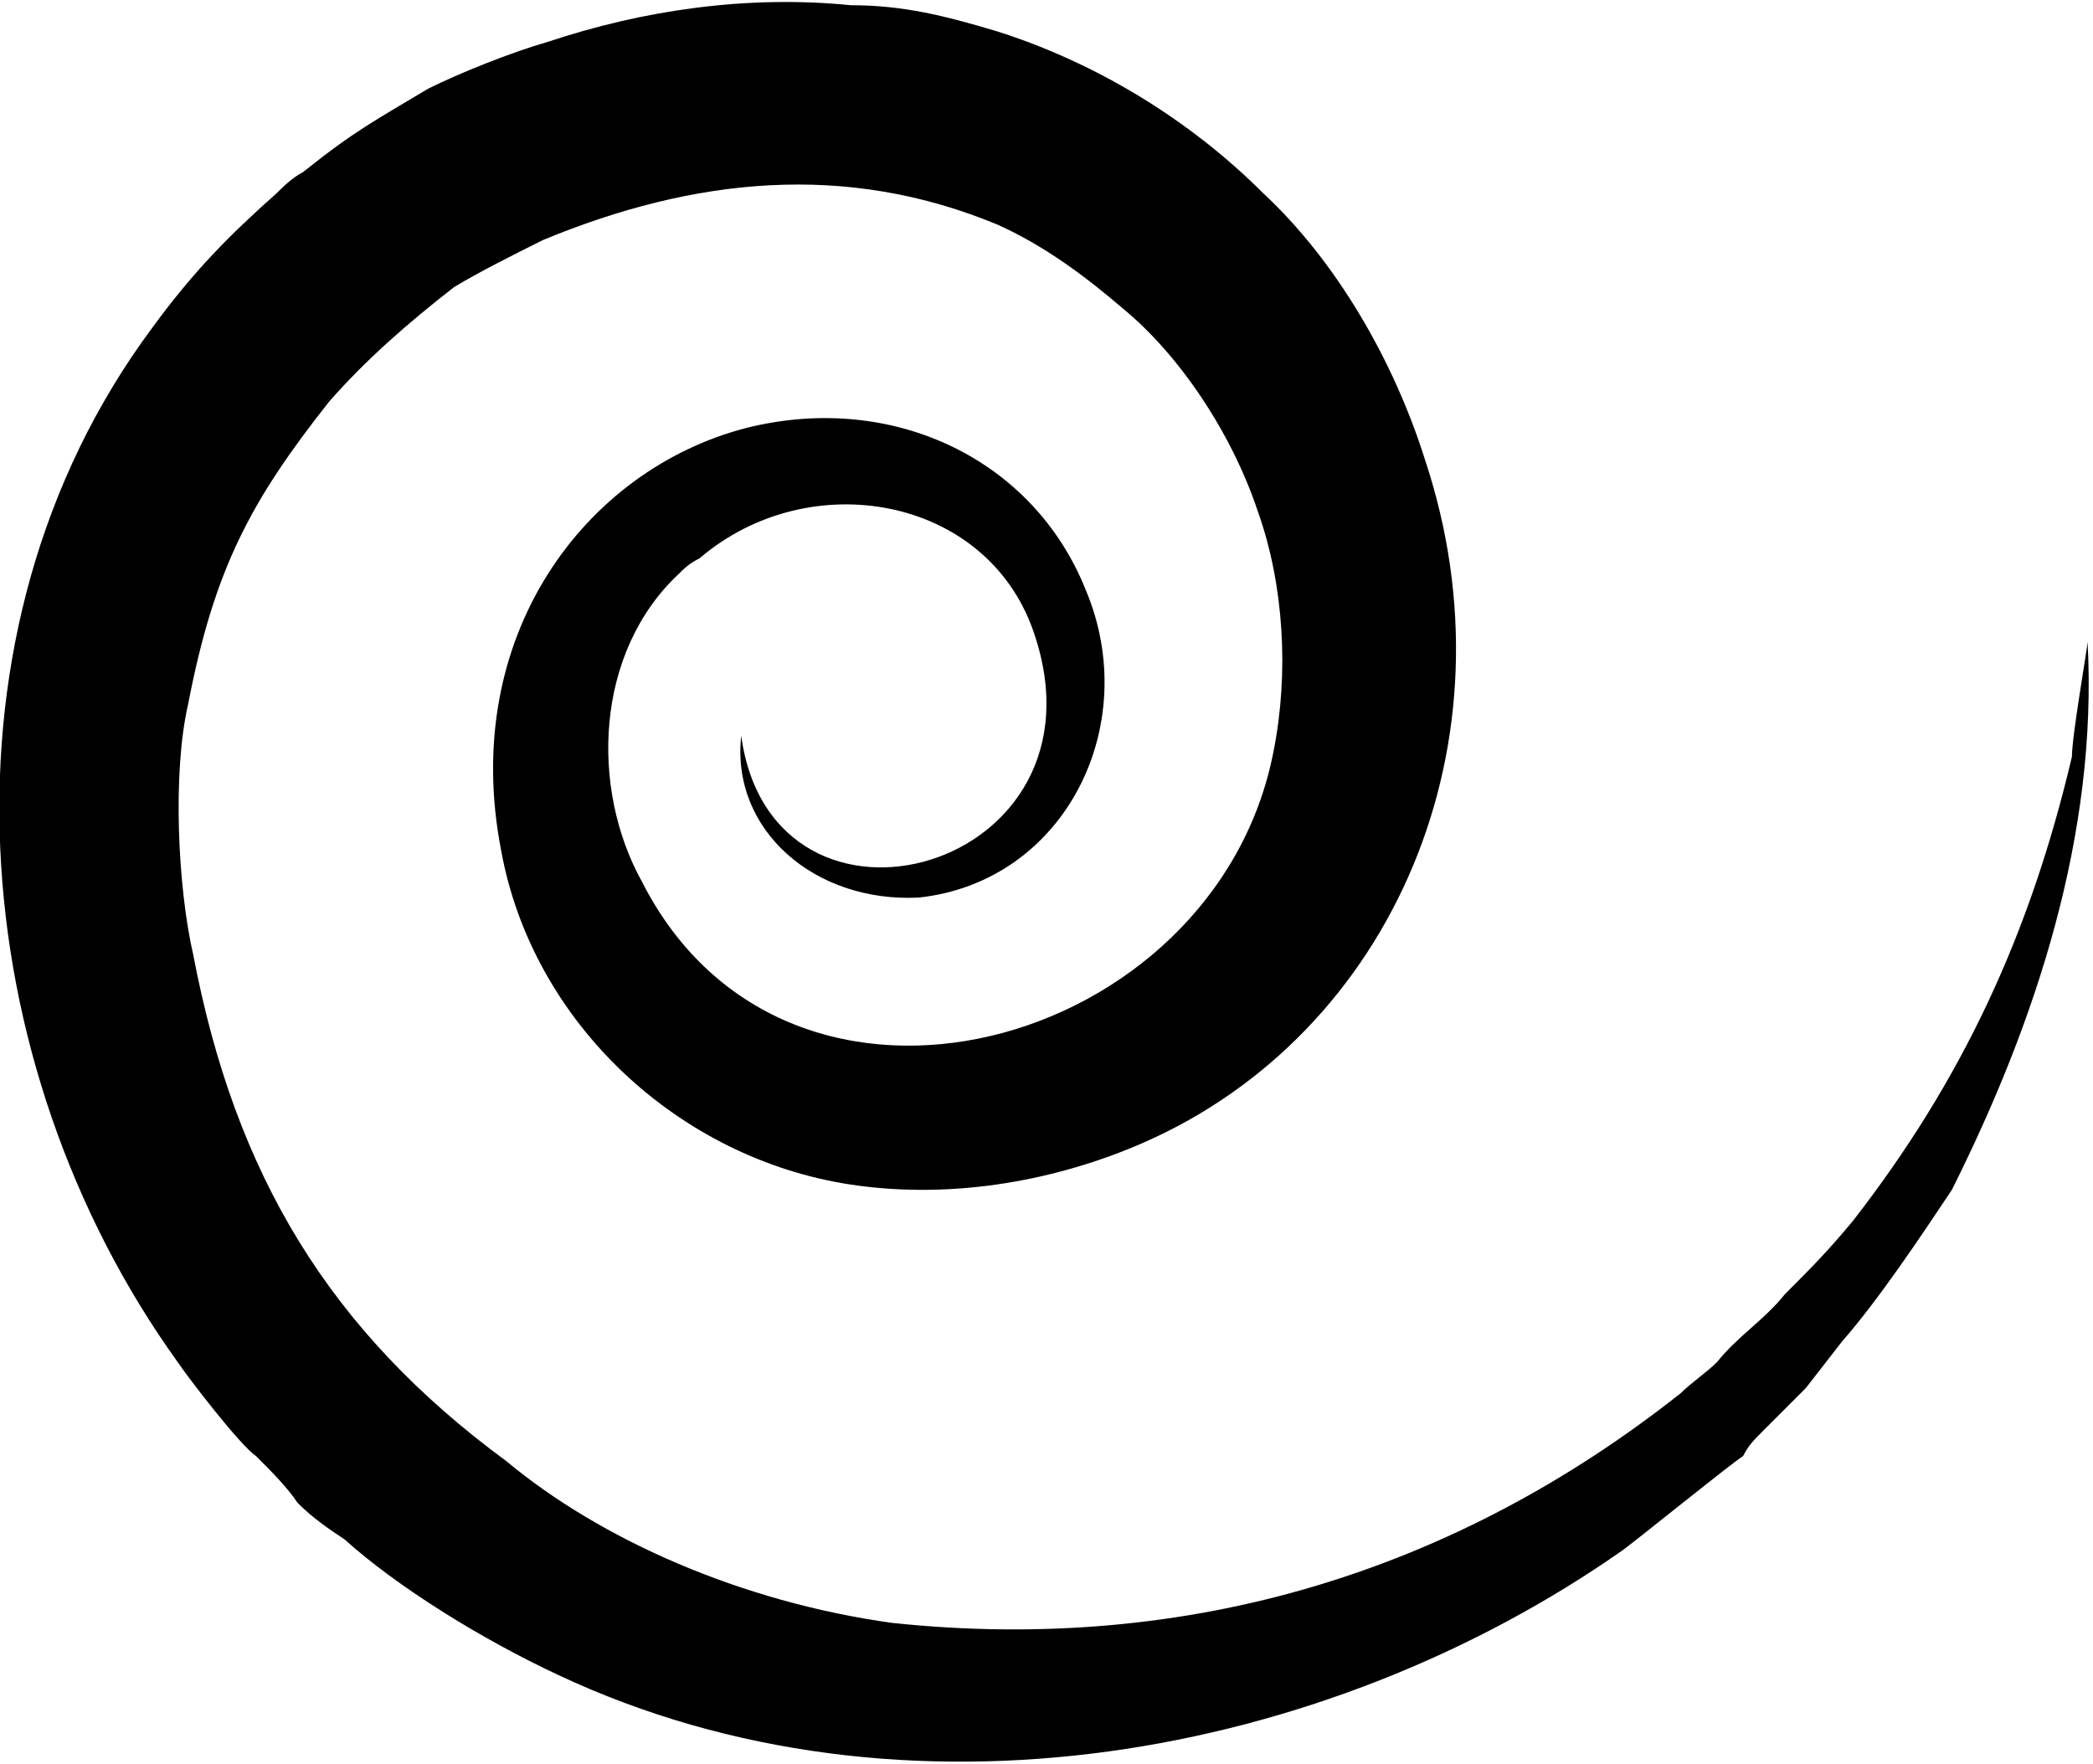
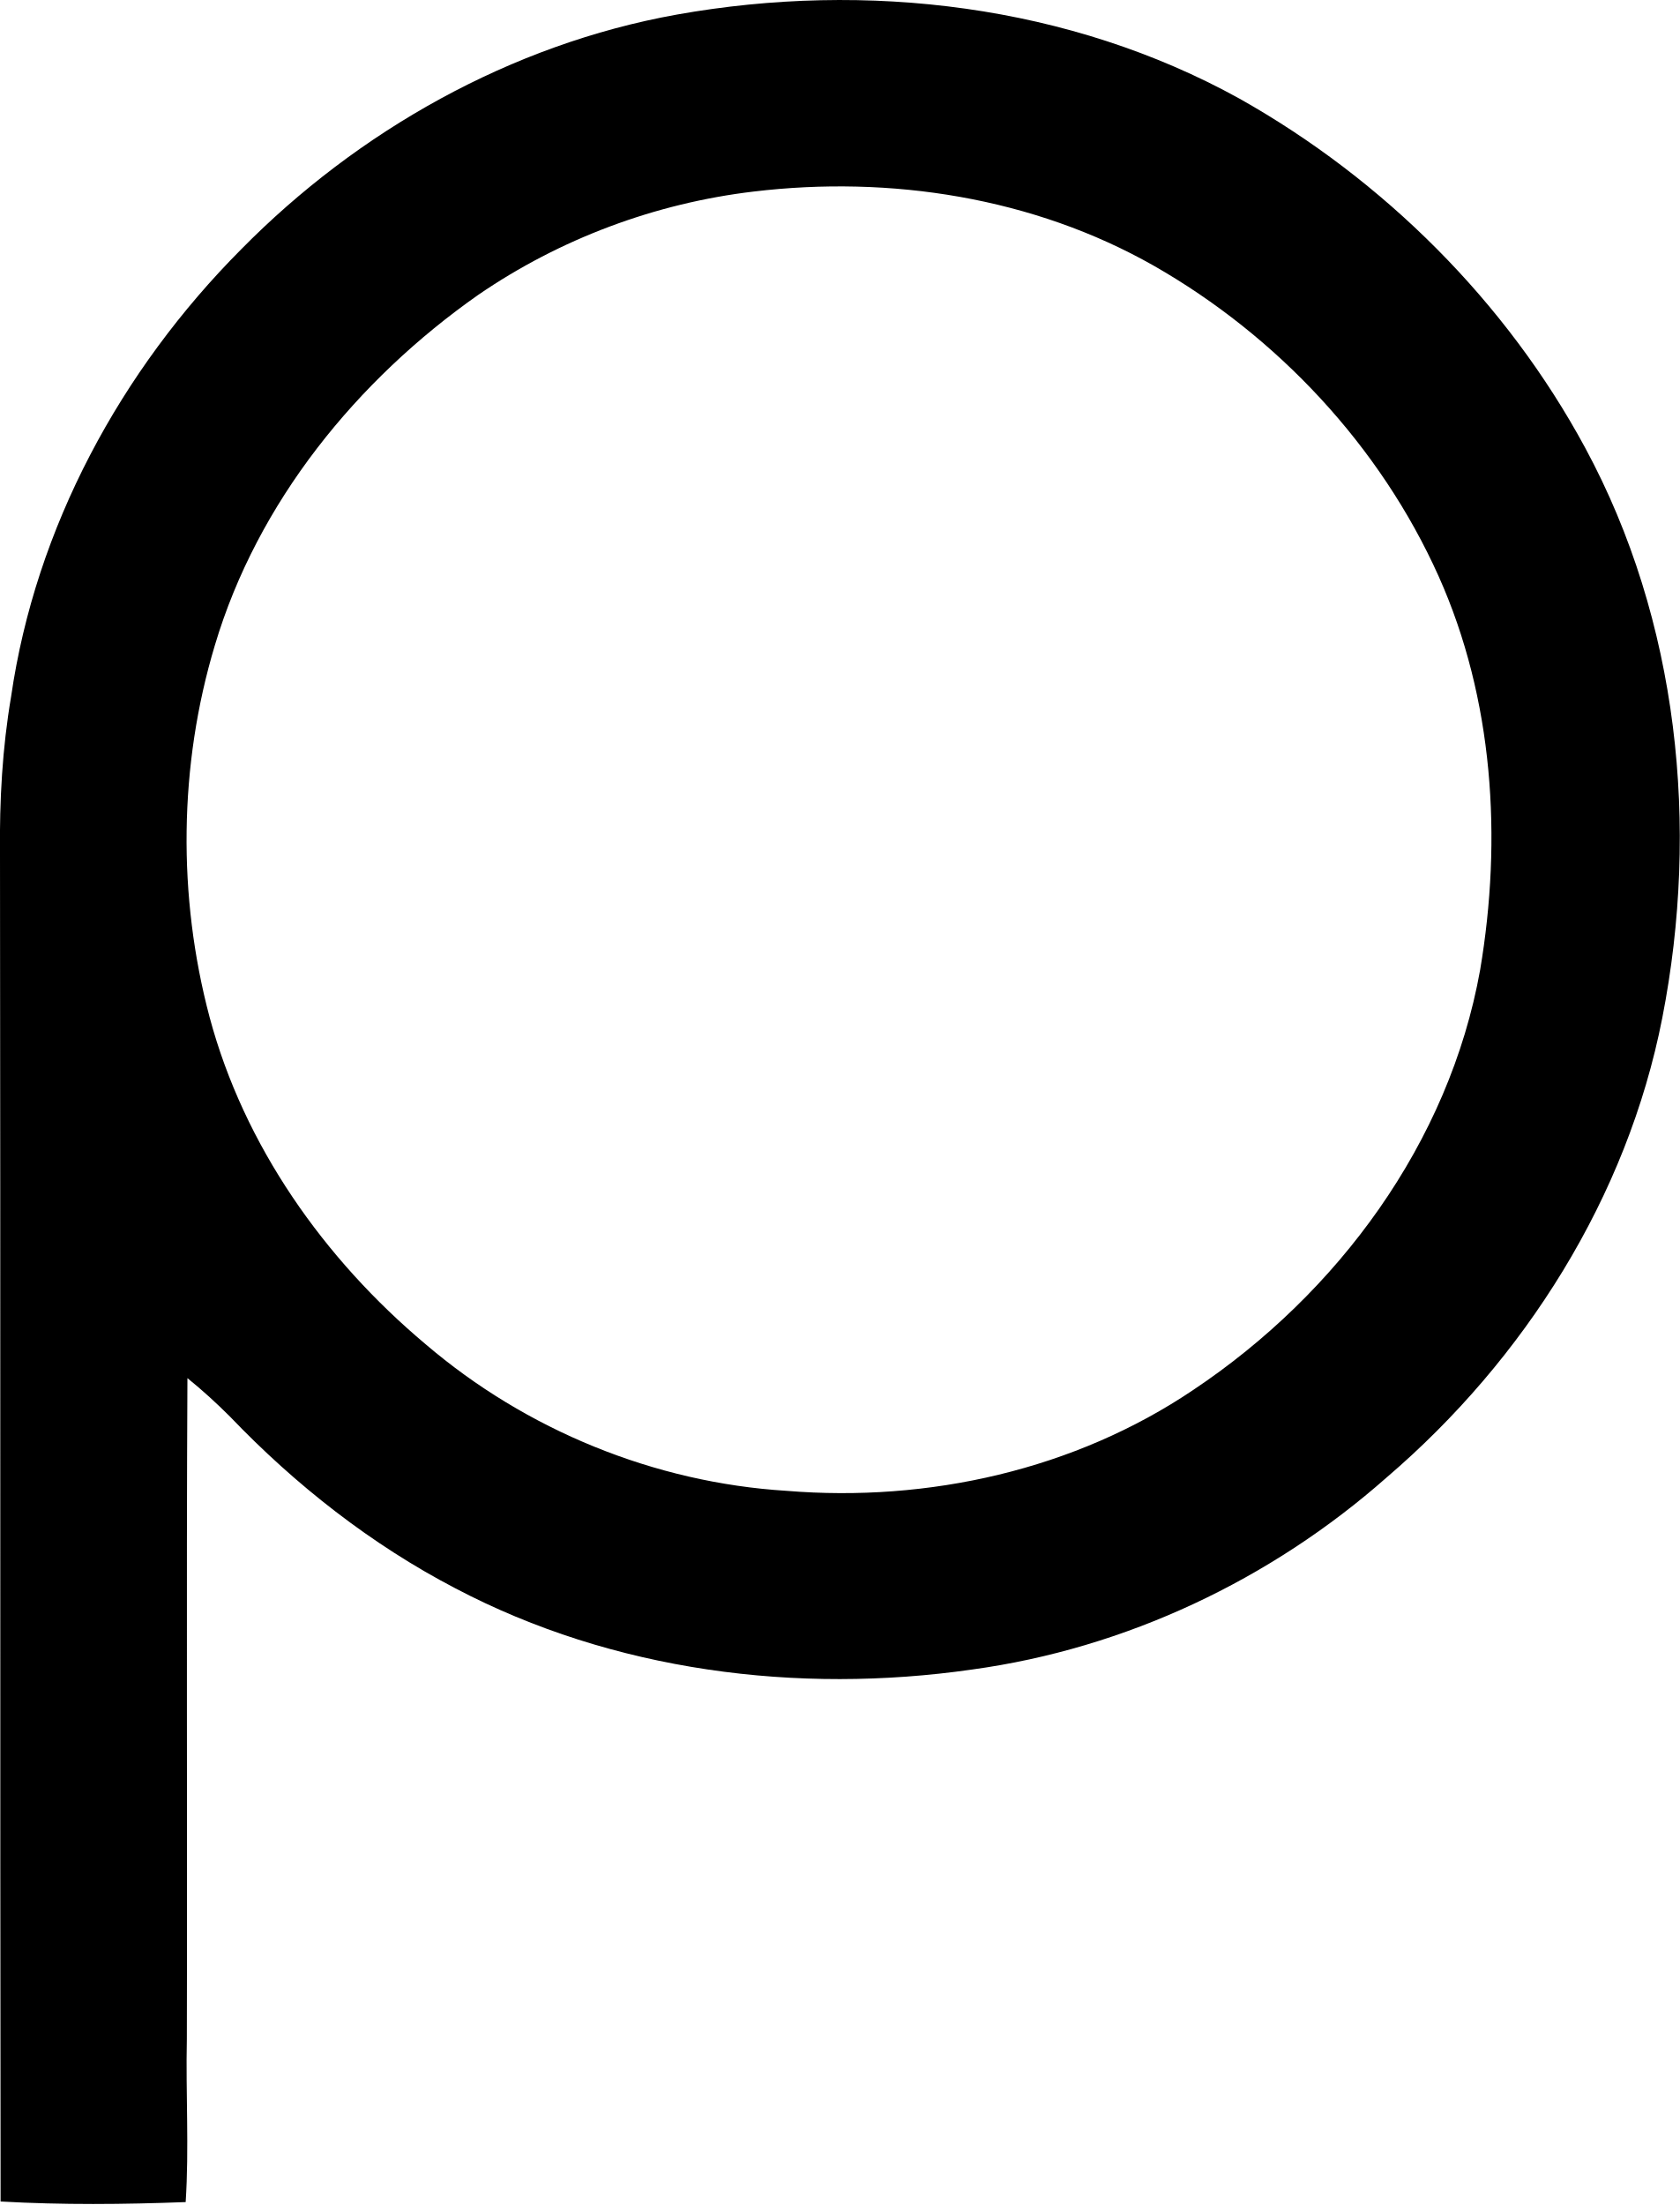
- <svg xmlns="http://www.w3.org/2000/svg" xml:space="preserve" width="38.411mm" height="32.37mm" version="1.1" style="shape-rendering:geometricPrecision; text-rendering:geometricPrecision; image-rendering:optimizeQuality; fill-rule:evenodd; clip-rule:evenodd" viewBox="0 0 401 338">
-   <defs>
-     <style type="text/css">
-    
-     .fil0 {fill:black}
-    
-   </style>
-   </defs>
-   <g id="Layer_x0020_1">
-     <path class="fil0" d="M219 219c48,-21 72,-77 54,-131 -6,-19 -17,-38 -31,-51 -14,-14 -32,-25 -51,-31 -10,-3 -18,-5 -28,-5 -20,-2 -40,1 -58,7 -7,2 -17,6 -23,9 -10,6 -14,8 -24,16 -2,1 -4,3 -5,4 -9,8 -16,15 -24,26 -43,58 -36,141 5,198 2,3 12,16 15,18 3,3 6,6 8,9 3,3 6,5 9,7 10,9 26,19 41,26 66,31 147,16 204,-24 4,-3 20,-16 23,-18 1,-2 2,-3 4,-5 4,-4 3,-3 8,-8l7 -9c7,-8 15,-20 21,-29 16,-32 28,-68 26,-105 0,1 -3,18 -3,22 -8,34 -21,62 -42,89 -5,6 -8,9 -13,14 -4,5 -9,8 -13,13 -2,2 -5,4 -7,6 -43,34 -94,50 -151,44 -29,-4 -56,-16 -74,-31 -34,-25 -52,-55 -60,-97 -3,-13 -4,-35 -1,-48 5,-26 12,-39 27,-58 7,-8 15,-15 24,-22 5,-3 11,-6 17,-9 29,-12 58,-15 87,-3 9,4 17,10 24,16 11,9 21,24 26,39 5,14 6,31 3,46 -11,57 -93,80 -121,25 -10,-18 -9,-44 7,-59 1,-1 2,-2 4,-3 21,-18 55,-12 64,14 16,46 -50,64 -56,20 -2,18 14,32 34,31 28,-3 43,-33 32,-59 -10,-25 -37,-38 -65,-31 -31,8 -55,40 -47,81 6,33 34,59 67,64 20,3 40,-1 56,-8z" />
+ <svg xmlns="http://www.w3.org/2000/svg" version="1.1" id="Laag_1" x="0px" y="0px" viewBox="0 0 287.6 377.6" style="enable-background:new 0 0 287.6 377.6;" xml:space="preserve">
+   <g id="_x23_ffffffff">
+     <path d="M115.9,2.5c32.5-5.8,67.3-1.7,96.4,14.4c24.7,13.9,45.7,34.8,59.2,59.8c16,29.6,19.6,64.9,13.2,97.6   c-6,30.7-23.6,58.5-47.2,78.7c-19.8,17.5-44.7,29.3-71,32.9c-29.9,4.3-61.5,0.3-88.5-13.9c-14.4-7.5-27.4-17.7-38.6-29.4   c-2.3-2.3-4.7-4.5-7.3-6.6c-0.2,37.7,0,75.5-0.1,113.2c-0.2,9.3,0.4,18.6-0.2,27.9c-10.6,0.4-21.1,0.5-31.7-0.1   c-0.1-77,0-153.9-0.1-230.9c-0.1-9,0.4-18,1.9-26.8c4.2-29,18.8-55.9,39.4-76.6C61.3,22.4,87.5,7.6,115.9,2.5 M129.1,32.8   c-16.9,2-33.2,8.1-47.2,17.7C61.1,65.1,44.1,86,36.8,110.5c-6.2,20.6-6.4,43-0.9,63.7c5.9,22,19.6,41.4,37,56   c17.2,14.7,39.2,23.7,61.8,25.1c24.3,2,49.4-3.6,69.7-17.3c24.7-16.5,43.8-42.3,49.1-71.9c3.8-22.5,2.3-46.4-7.1-67.4   c-10-22.3-27.6-41.1-48.8-53.2C177,33.8,152.5,30,129.1,32.8z" />
  </g>
</svg>
